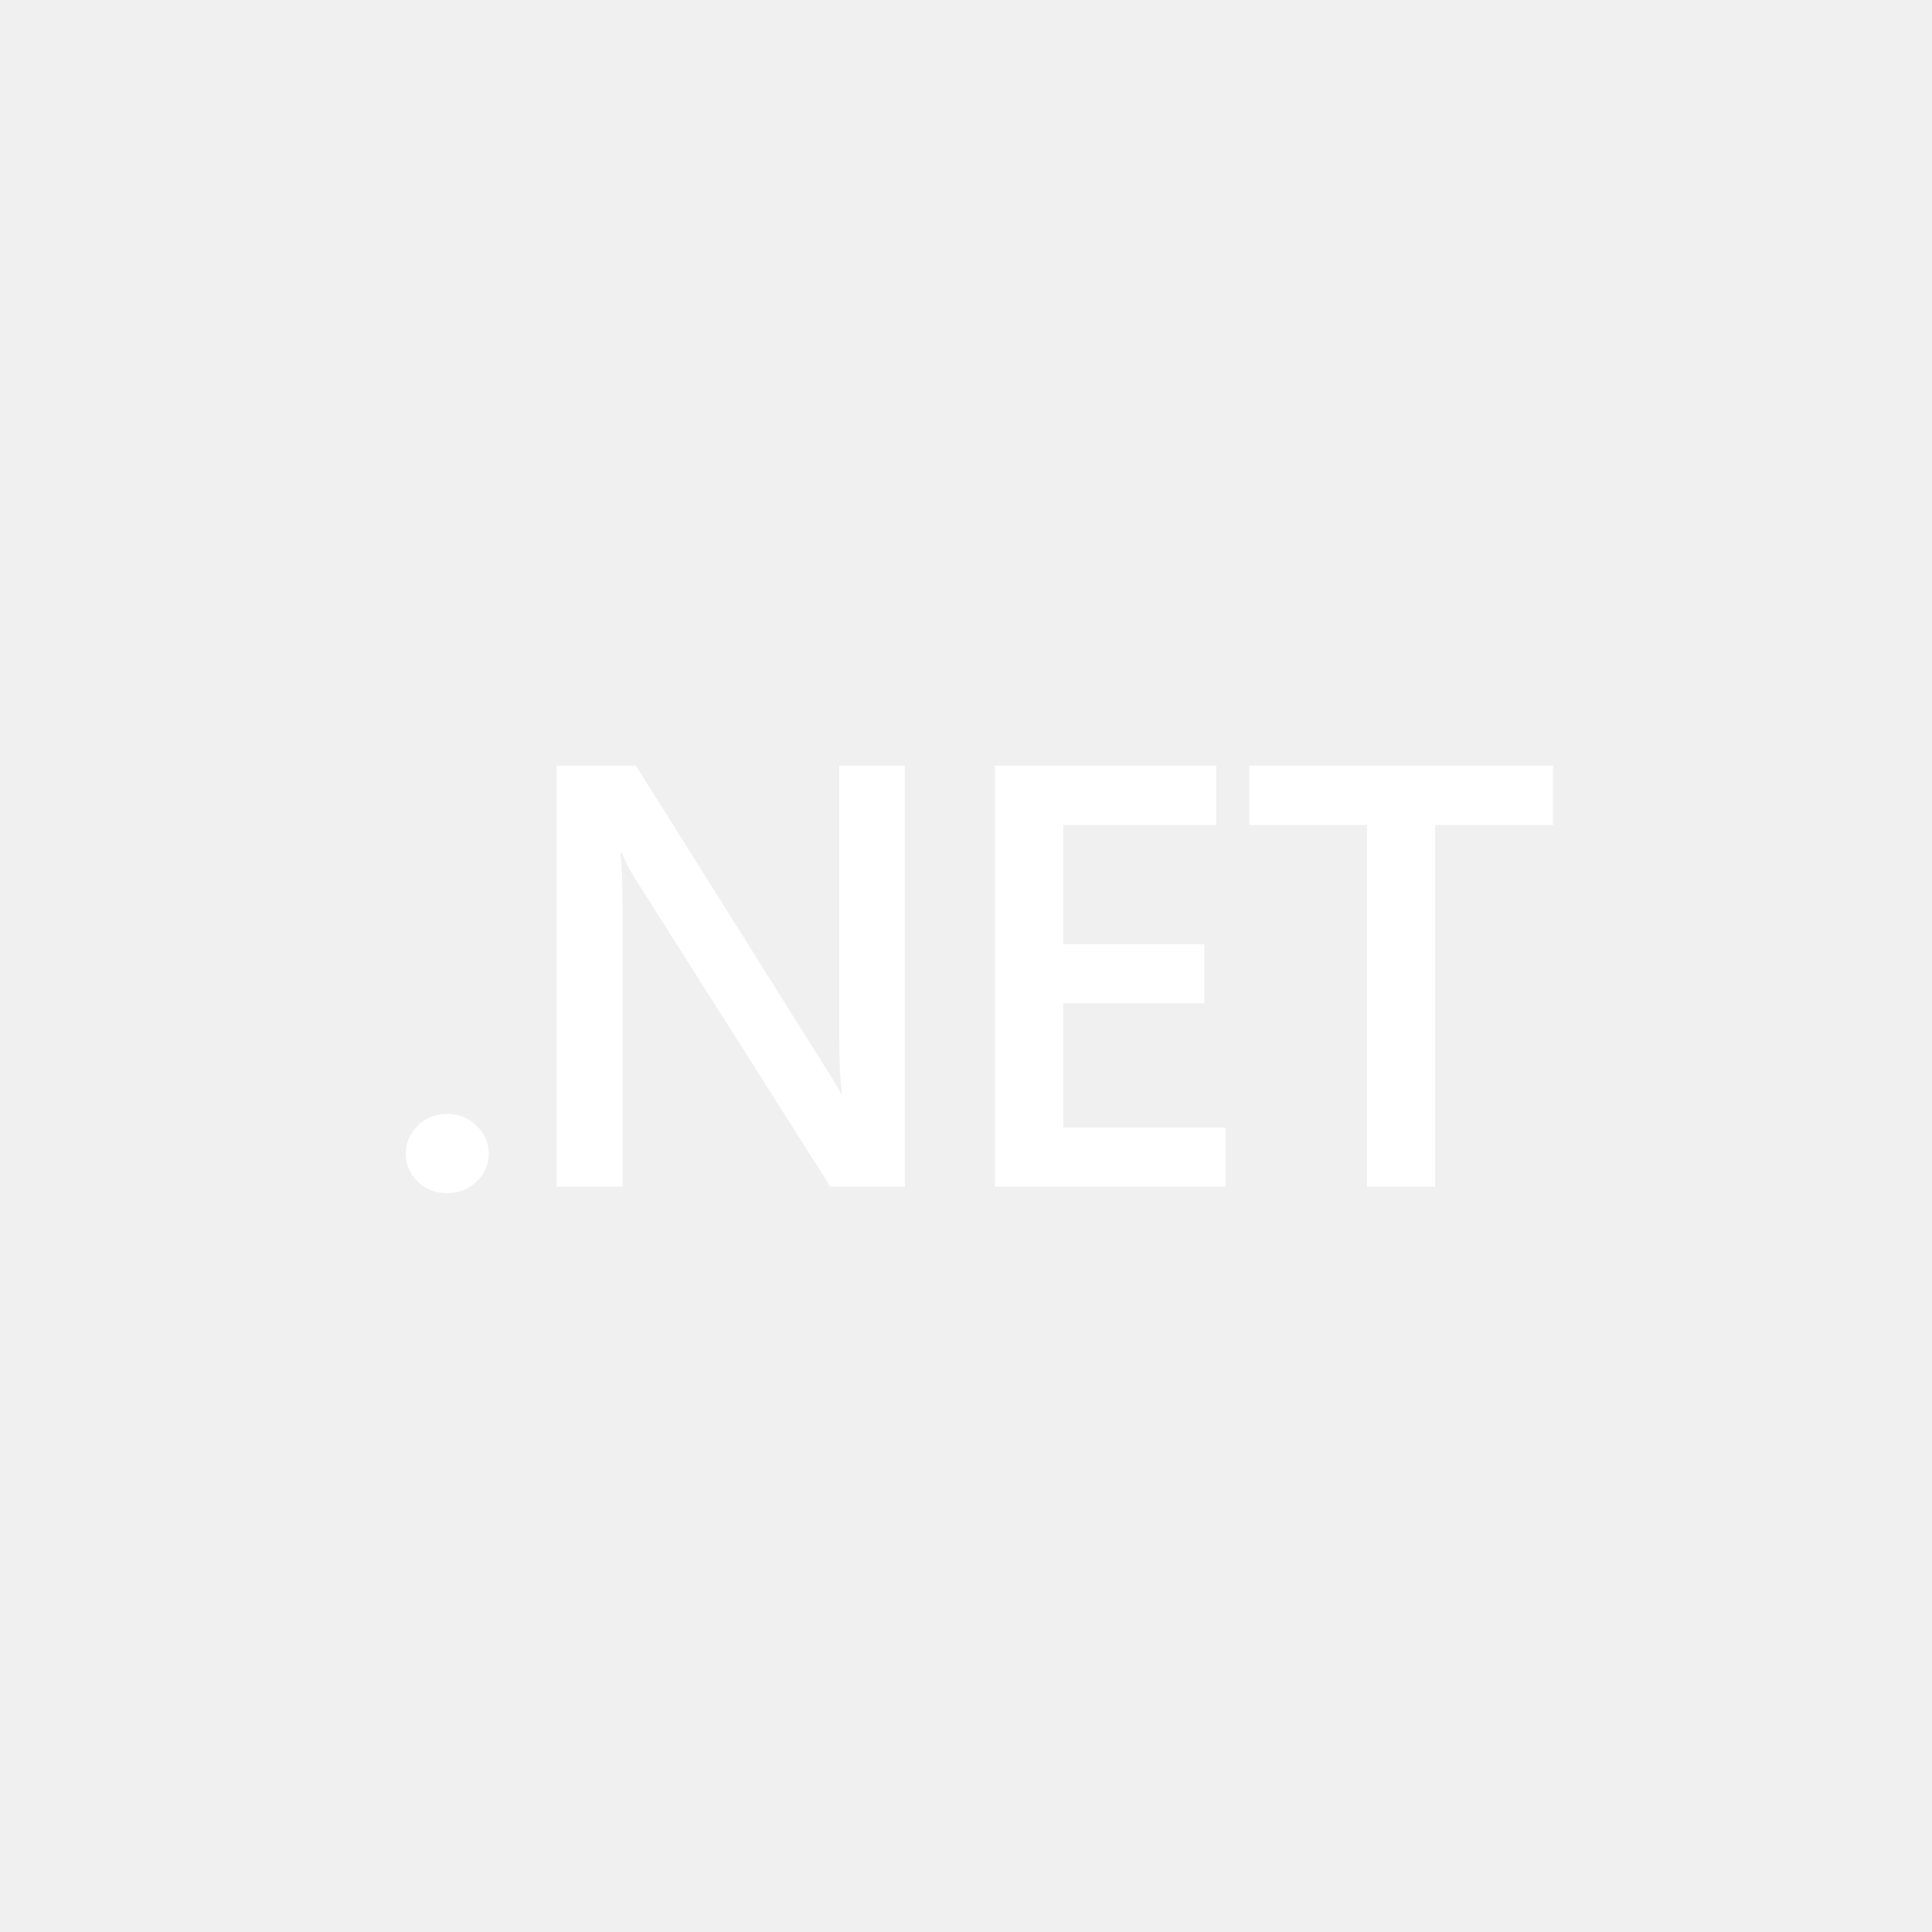
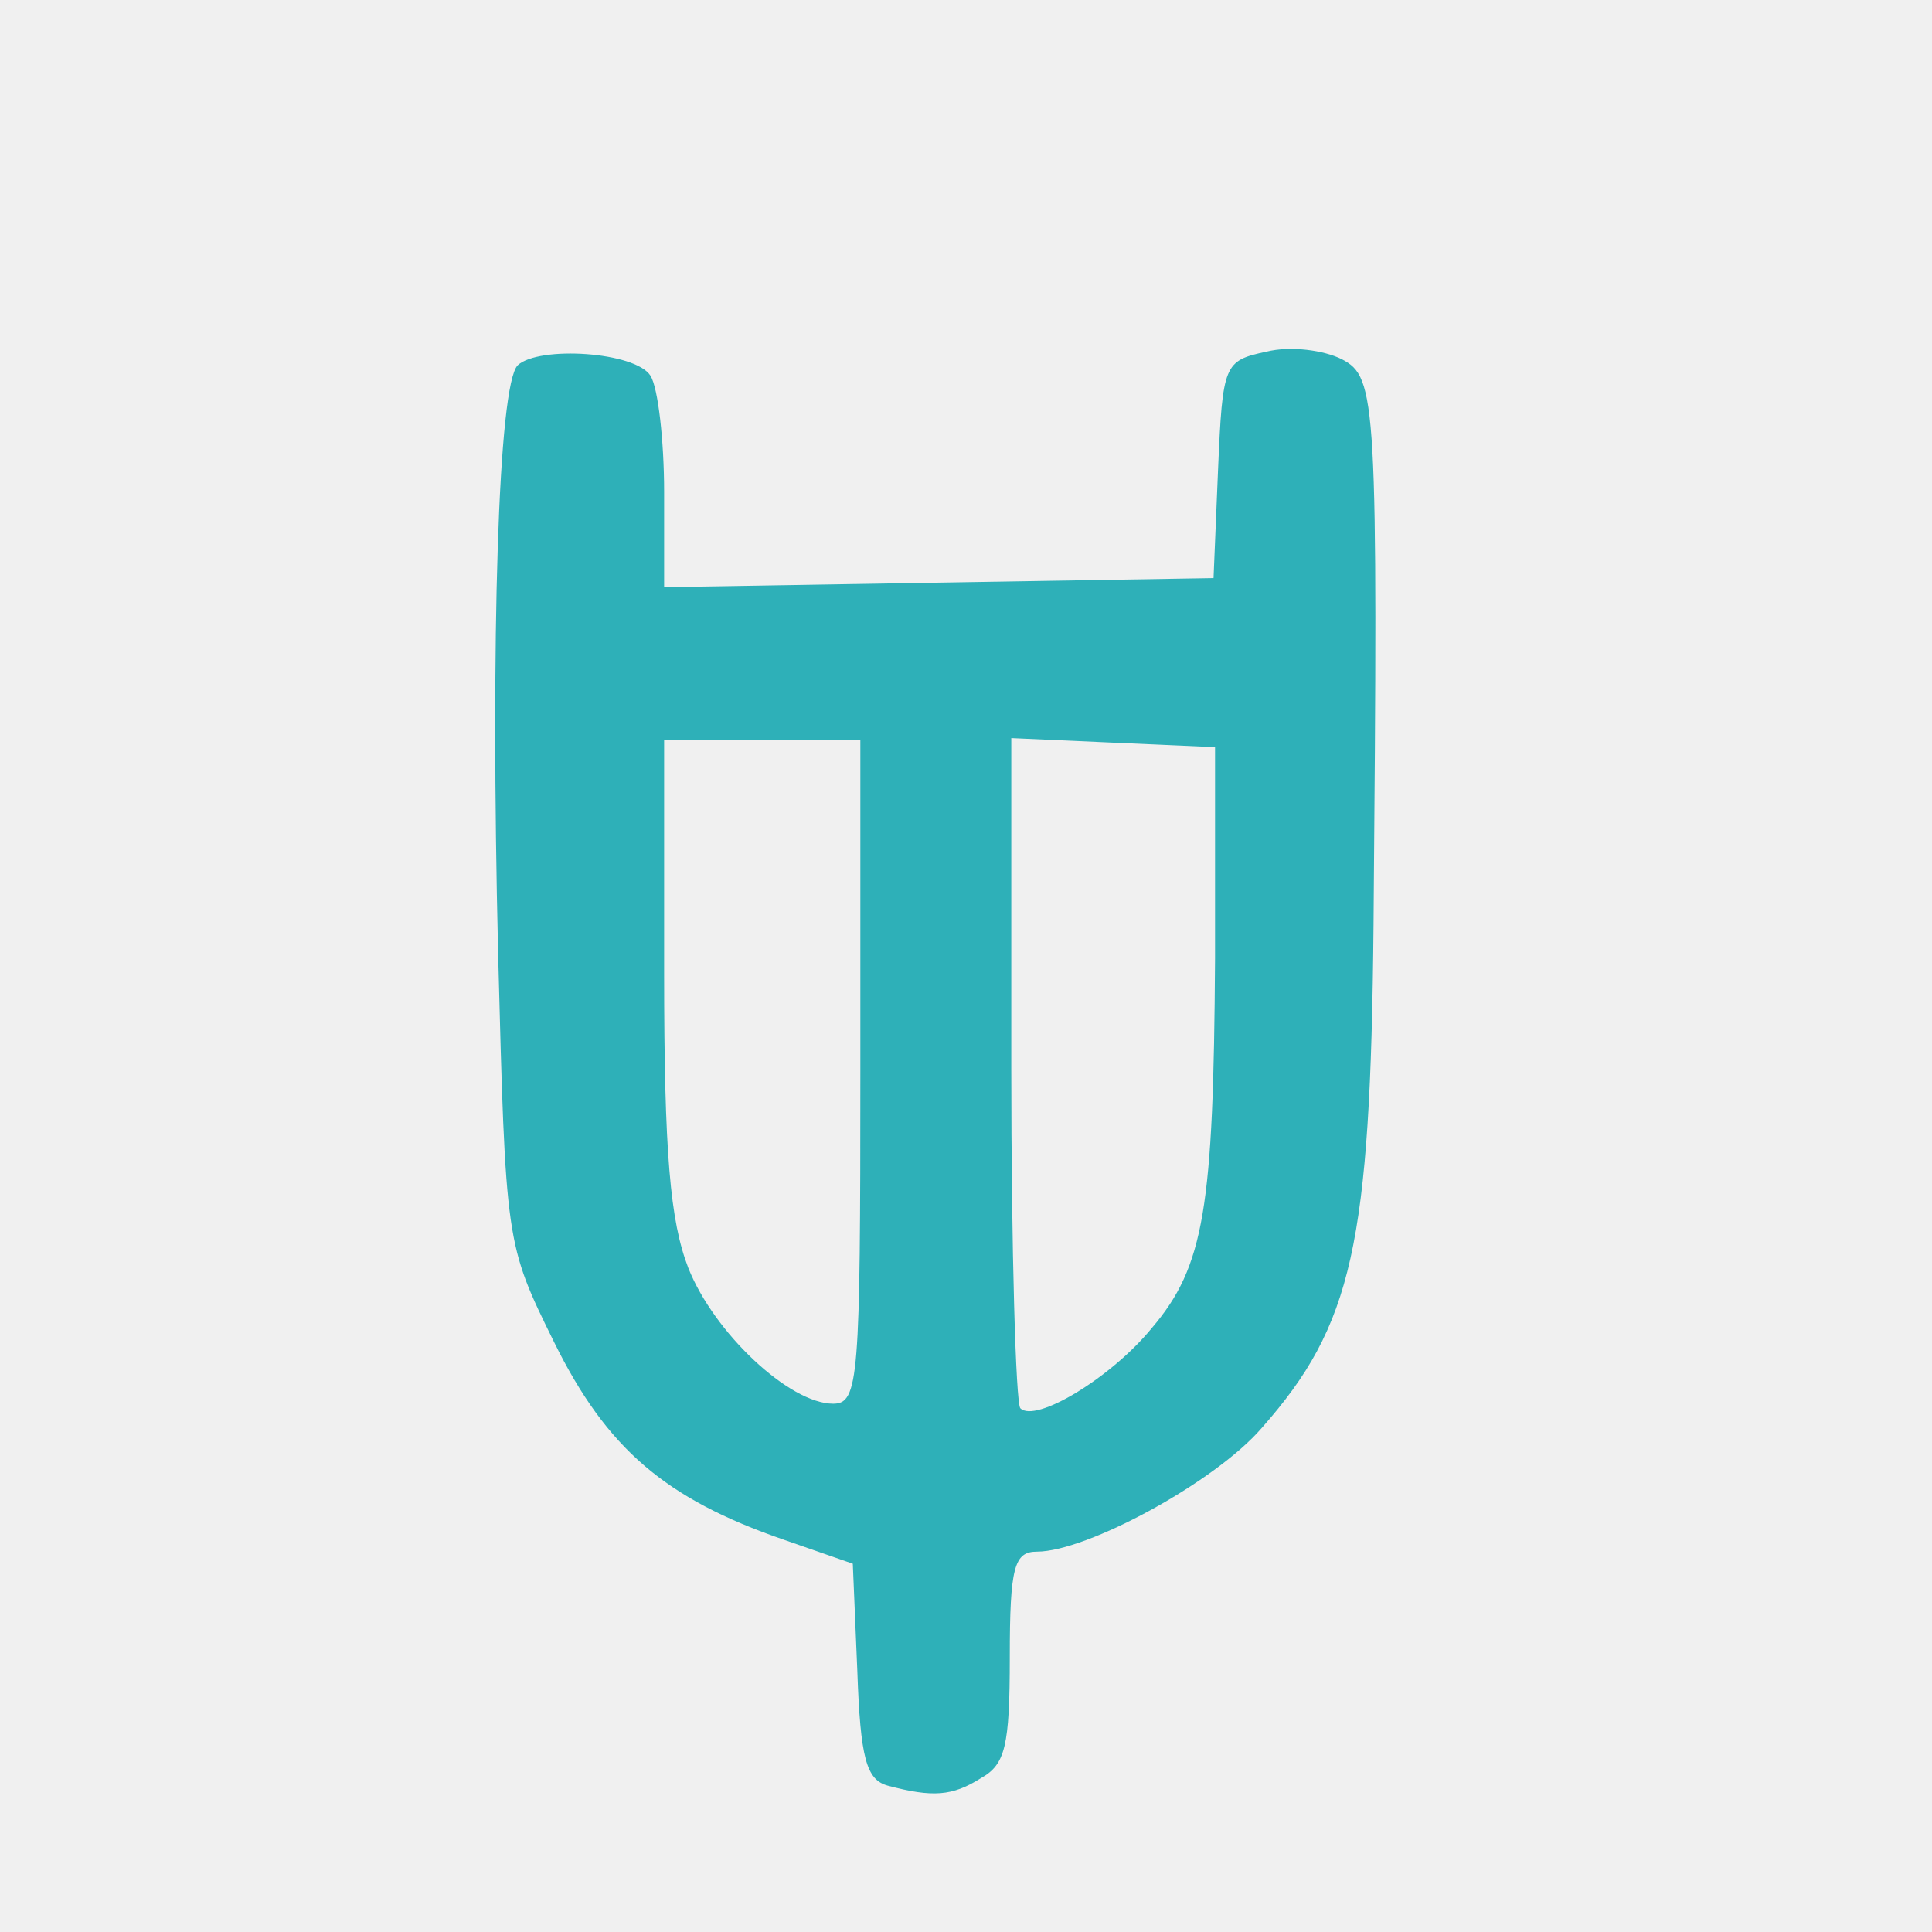
- <svg xmlns="http://www.w3.org/2000/svg" width="456" height="456" viewBox="0 0 456 456" version="1.1" xml:space="preserve" style="fill-rule:evenodd;clip-rule:evenodd;stroke-linejoin:round;stroke-miterlimit:2;">
-   <path d="m 105.5,281.609 c -2.703,0 -5.001,-0.9 -6.893,-2.702 -1.892,-1.848 -2.838,-4.042 -2.838,-6.582 0,-2.587 0.946,-4.804 2.838,-6.652 1.892,-1.848 4.19,-2.772 6.893,-2.772 2.748,0 5.068,0.924 6.96,2.772 1.937,1.848 2.906,4.064 2.906,6.652 0,2.54 -0.968,4.734 -2.906,6.582 -1.892,1.802 -4.212,2.702 -6.96,2.702 z" style="fill:#ffffff;fill-rule:nonzero;stroke-width:0.838" />
-   <path d="M 213.561,280.084 H 195.99 L 149.7,207.054 c -1.171,-1.848 -2.14,-3.765 -2.906,-5.751 h -0.406 c 0.361,2.125 0.541,6.675 0.541,13.65 v 65.132 h -15.543 v -99.36 h 18.719 l 44.737,71.298 c 1.892,2.957 3.109,4.989 3.649,6.098 h 0.27 c -0.45,-2.632 -0.676,-7.09 -0.676,-13.373 v -64.023 h 15.476 z" style="fill:#ffffff;fill-rule:nonzero;stroke-width:0.838" />
-   <path d="m 289.251,280.084 h -54.401 v -99.36 h 52.238 v 13.997 h -36.154 v 28.131 h 33.316 v 13.927 h -33.316 v 29.378 h 38.316 z" style="fill:#ffffff;fill-rule:nonzero;stroke-width:0.838" />
-   <path d="M 366.565,194.721 H 338.722 v 85.363 h -16.084 v -85.363 h -27.775 v -13.997 h 71.701 z" style="fill:#ffffff;fill-rule:nonzero;stroke-width:0.838" />
+ <svg xmlns="http://www.w3.org/2000/svg" version="1.1" id="Layer_1" x="0px" y="0px" viewBox="0 0 128 128" style="enable-background:new 0 0 128 128;" xml:space="preserve">
+   <style type="text/css">
+ 	.st0{fill:#2EB0B8;}
+ </style>
+   <g>
+     <path class="st0" d="M58.8,118.3c-1.4-0.4-1.8-1.8-2-7.6l-0.3-7.1l-4.6-1.6c-7.8-2.7-11.7-6-15.2-13.1c-3.2-6.5-3.2-6.5-3.7-25.8   c-0.5-20.8,0-37.6,1.3-38.9c1.4-1.3,7.8-0.9,8.8,0.7c0.5,0.8,0.9,4.3,0.9,7.7l0,6.3l18.2-0.3l18.2-0.3l0.3-7.2   c0.3-7,0.4-7.2,3.2-7.8c1.6-0.4,3.8-0.1,5,0.5c2.3,1.2,2.4,2.6,2.1,37.5c-0.2,21.2-1.4,26.5-7.4,33.3c-3.1,3.6-11.6,8.2-14.9,8.2   c-1.5,0-1.8,1-1.8,7c0,5.9-0.3,7.1-1.9,8C63.1,119,61.8,119.1,58.8,118.3z M76.3,88c3.5-4.1,4.1-8,4.2-24.5l0-14l-6.8-0.3L67,48.9   v21.9c0,12,0.3,22.2,0.6,22.5C68.6,94.3,73.6,91.3,76.3,88z M57,71V49h-6.5H44v15.5c0,11.9,0.4,16.4,1.6,19.5c1.7,4.3,6.7,9,9.6,9   C56.9,93,57,91.3,57,71z" />
+   </g>
</svg>
